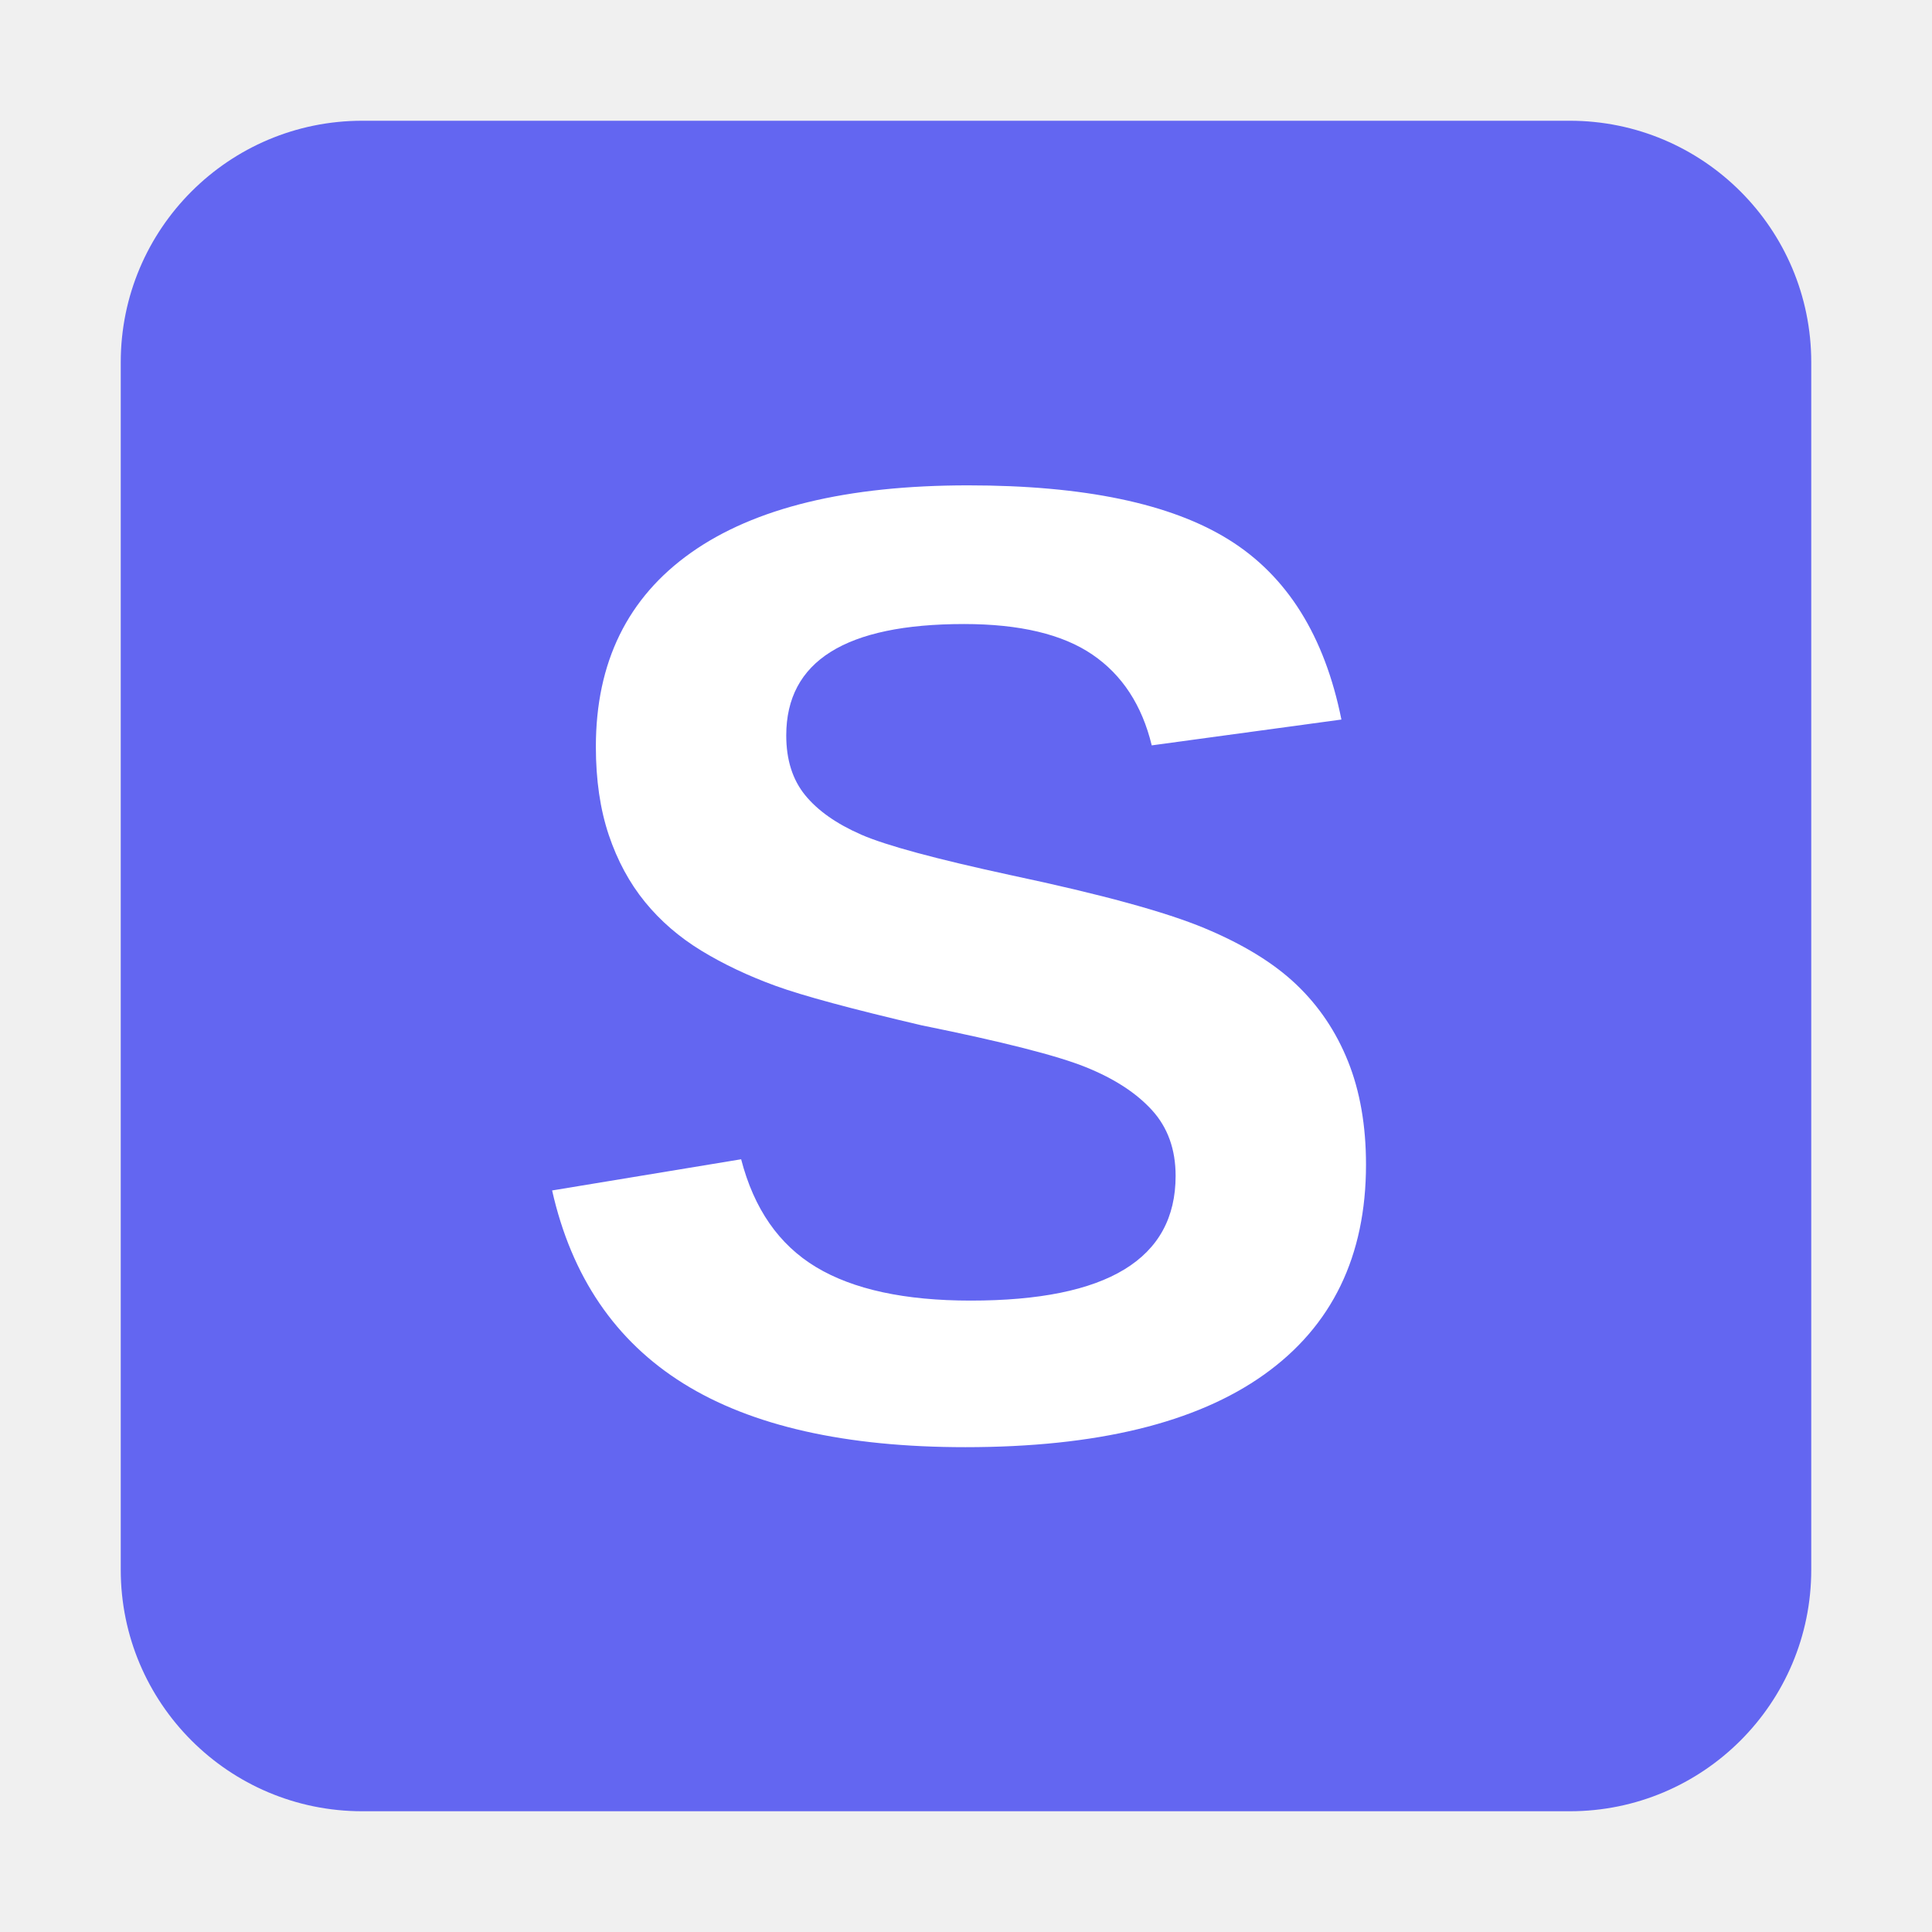
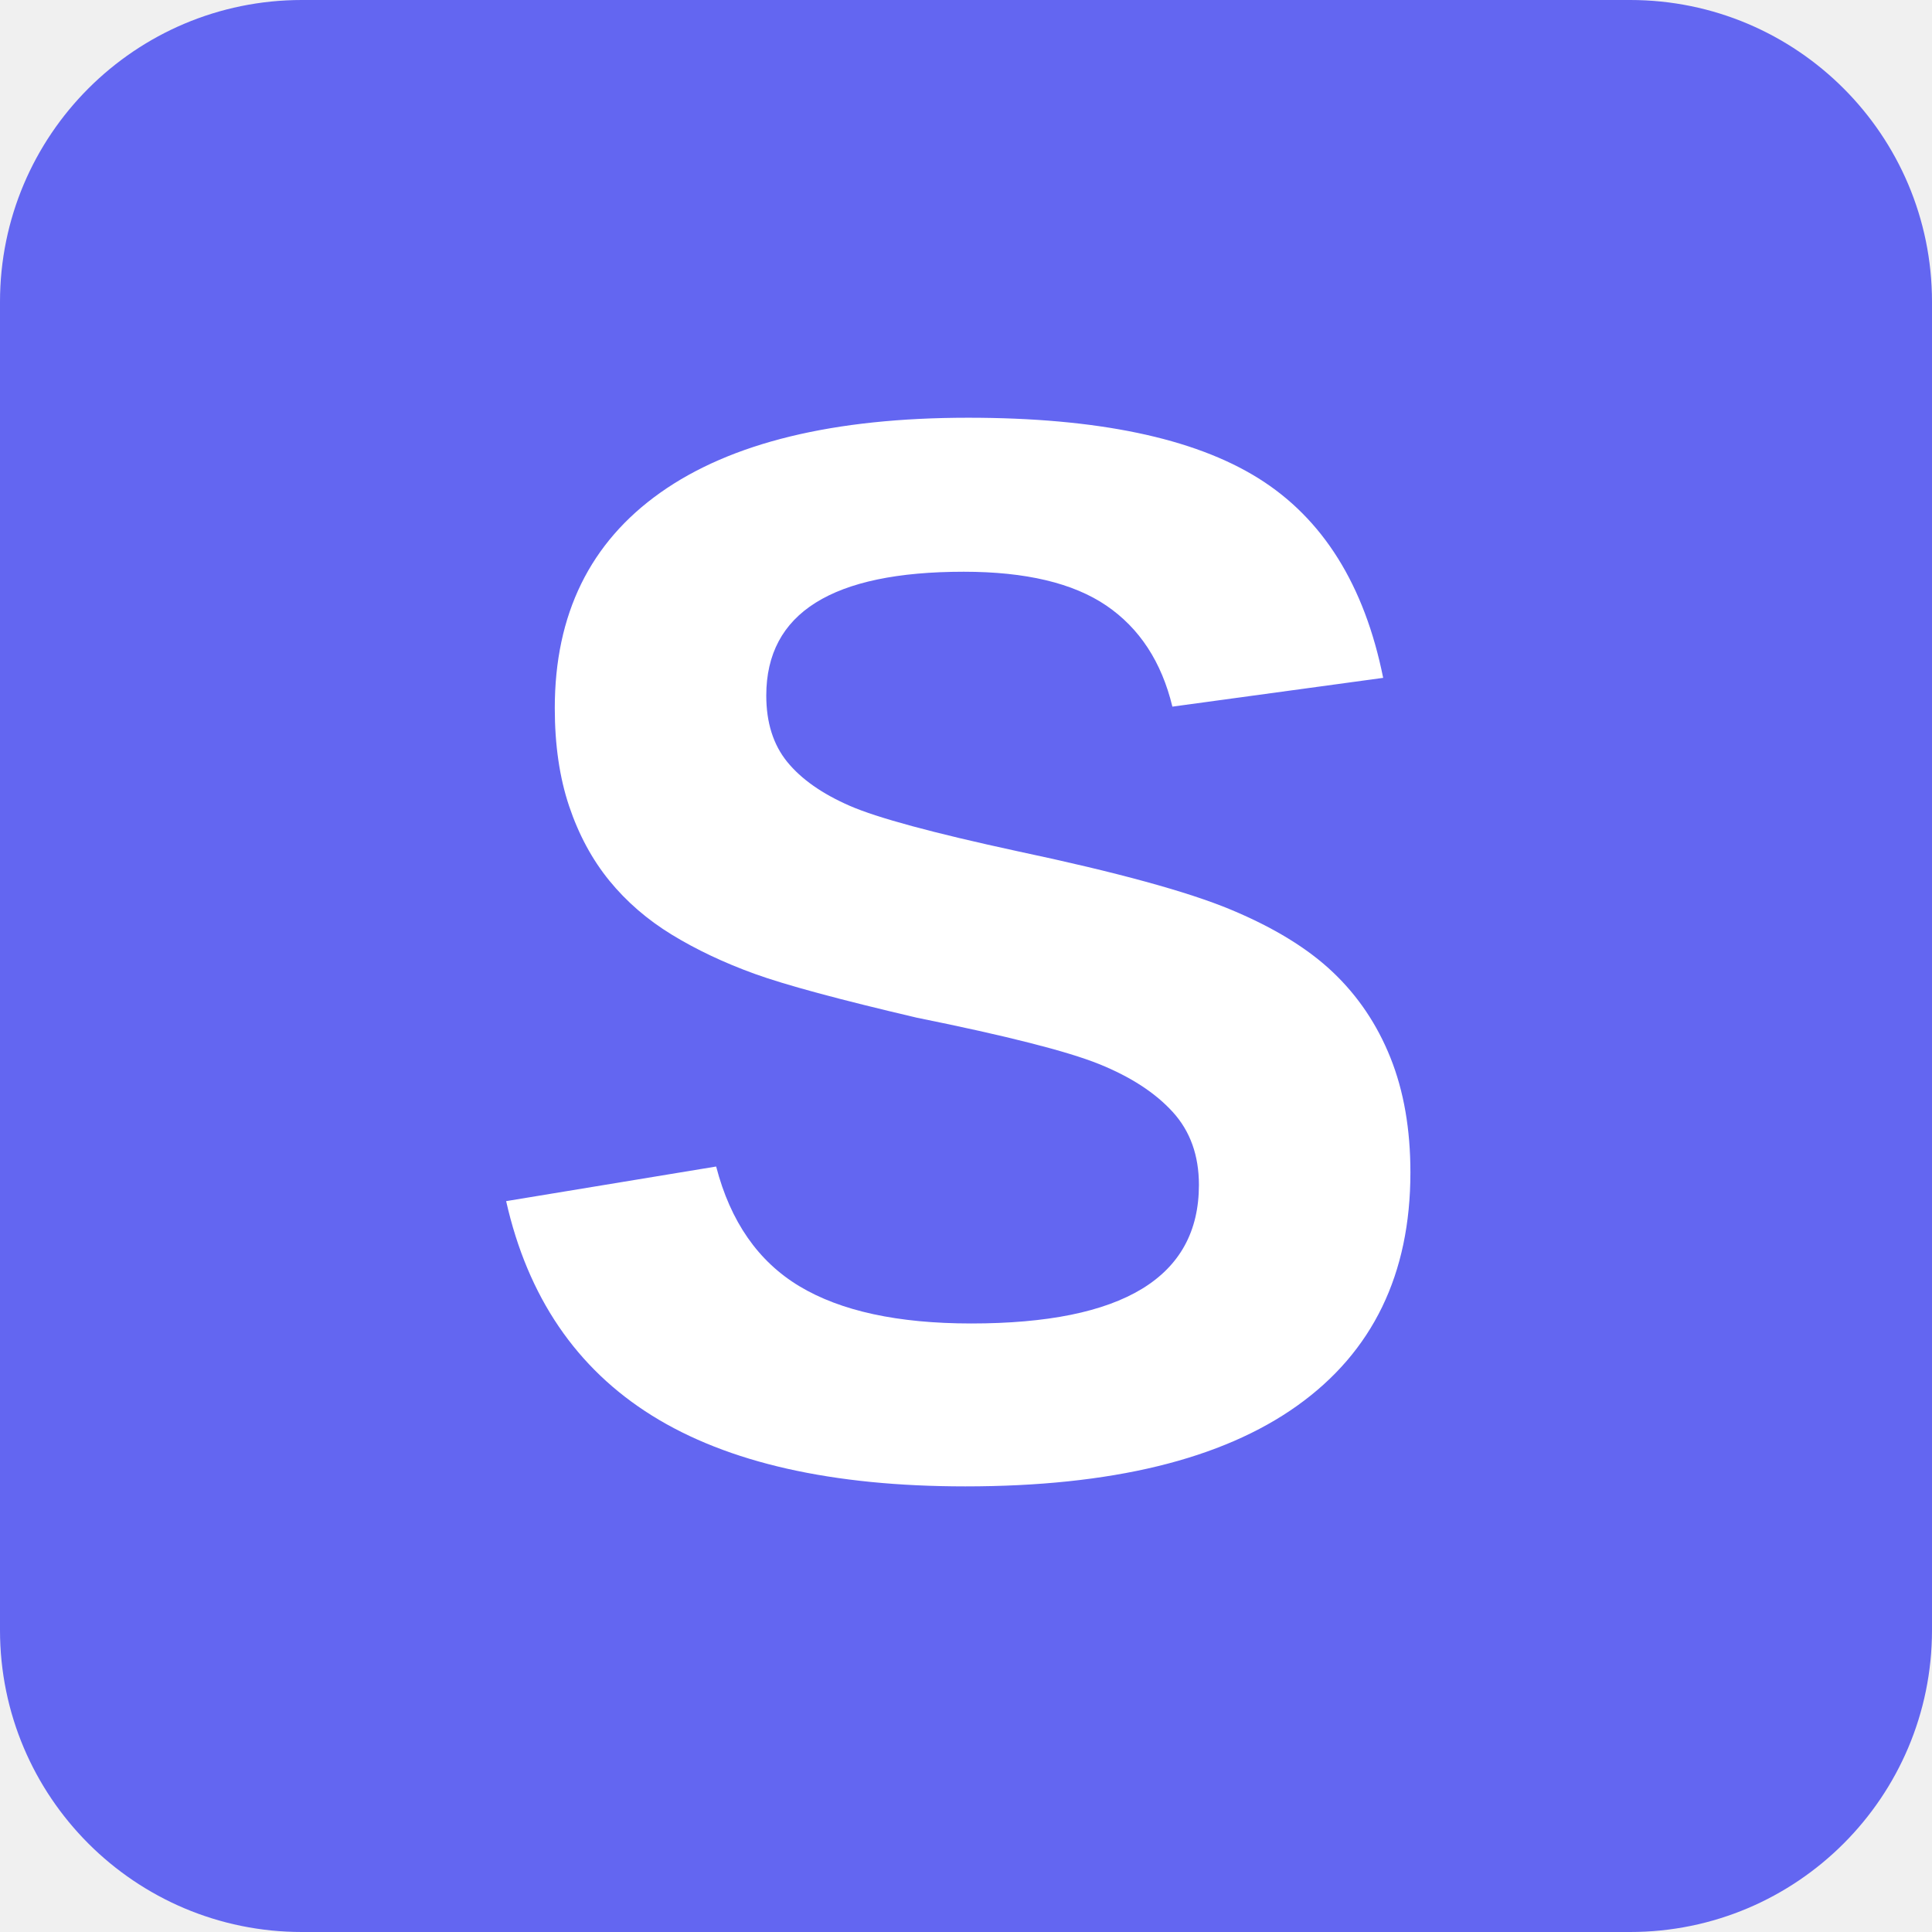
<svg xmlns="http://www.w3.org/2000/svg" viewBox="0 0 512 512">
-   <rect x="32" y="32" width="448" height="448" rx="64" ry="64" fill="#6366f1" />
-   <text x="256" y="380" font-family="Arial, sans-serif" font-size="360" font-weight="bold" fill="white" text-anchor="middle">S</text>
+   <rect x="0" y="0" width="512" height="512" rx="80" ry="80" fill="#6366f1" />
+   <text x="256" y="390" font-family="Arial, sans-serif" font-size="400" font-weight="bold" fill="white" text-anchor="middle">S</text>
</svg>
